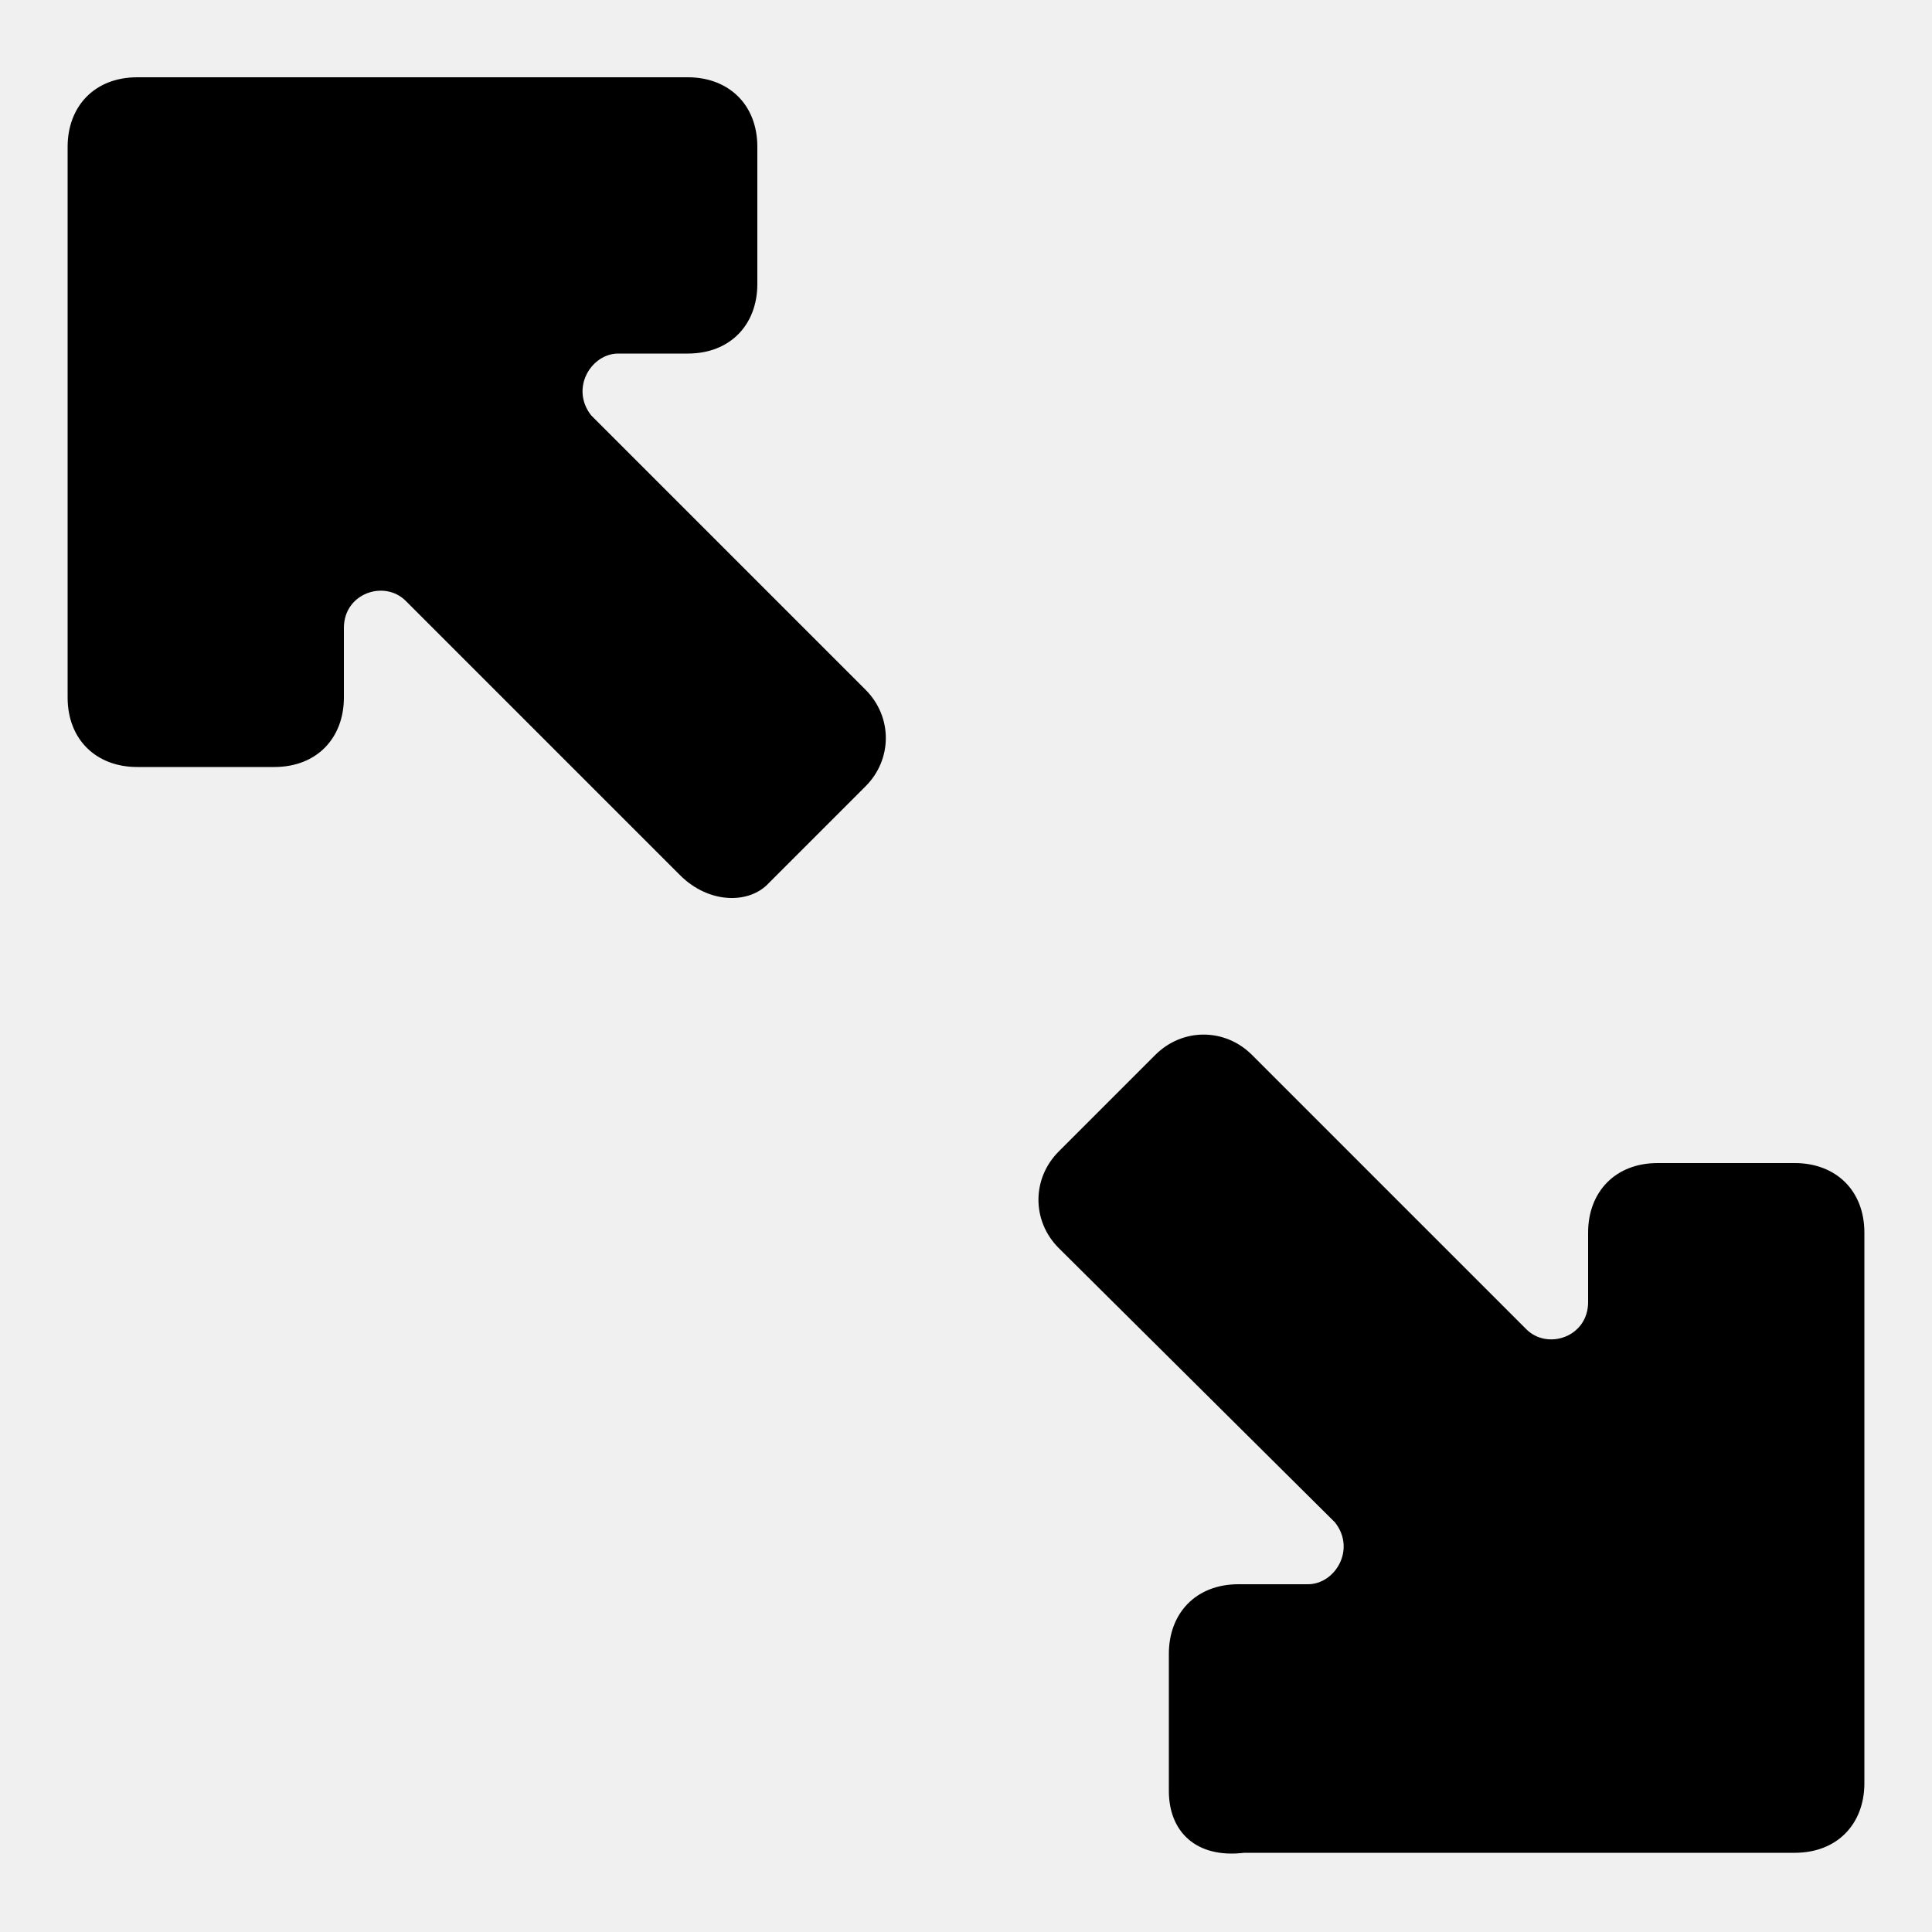
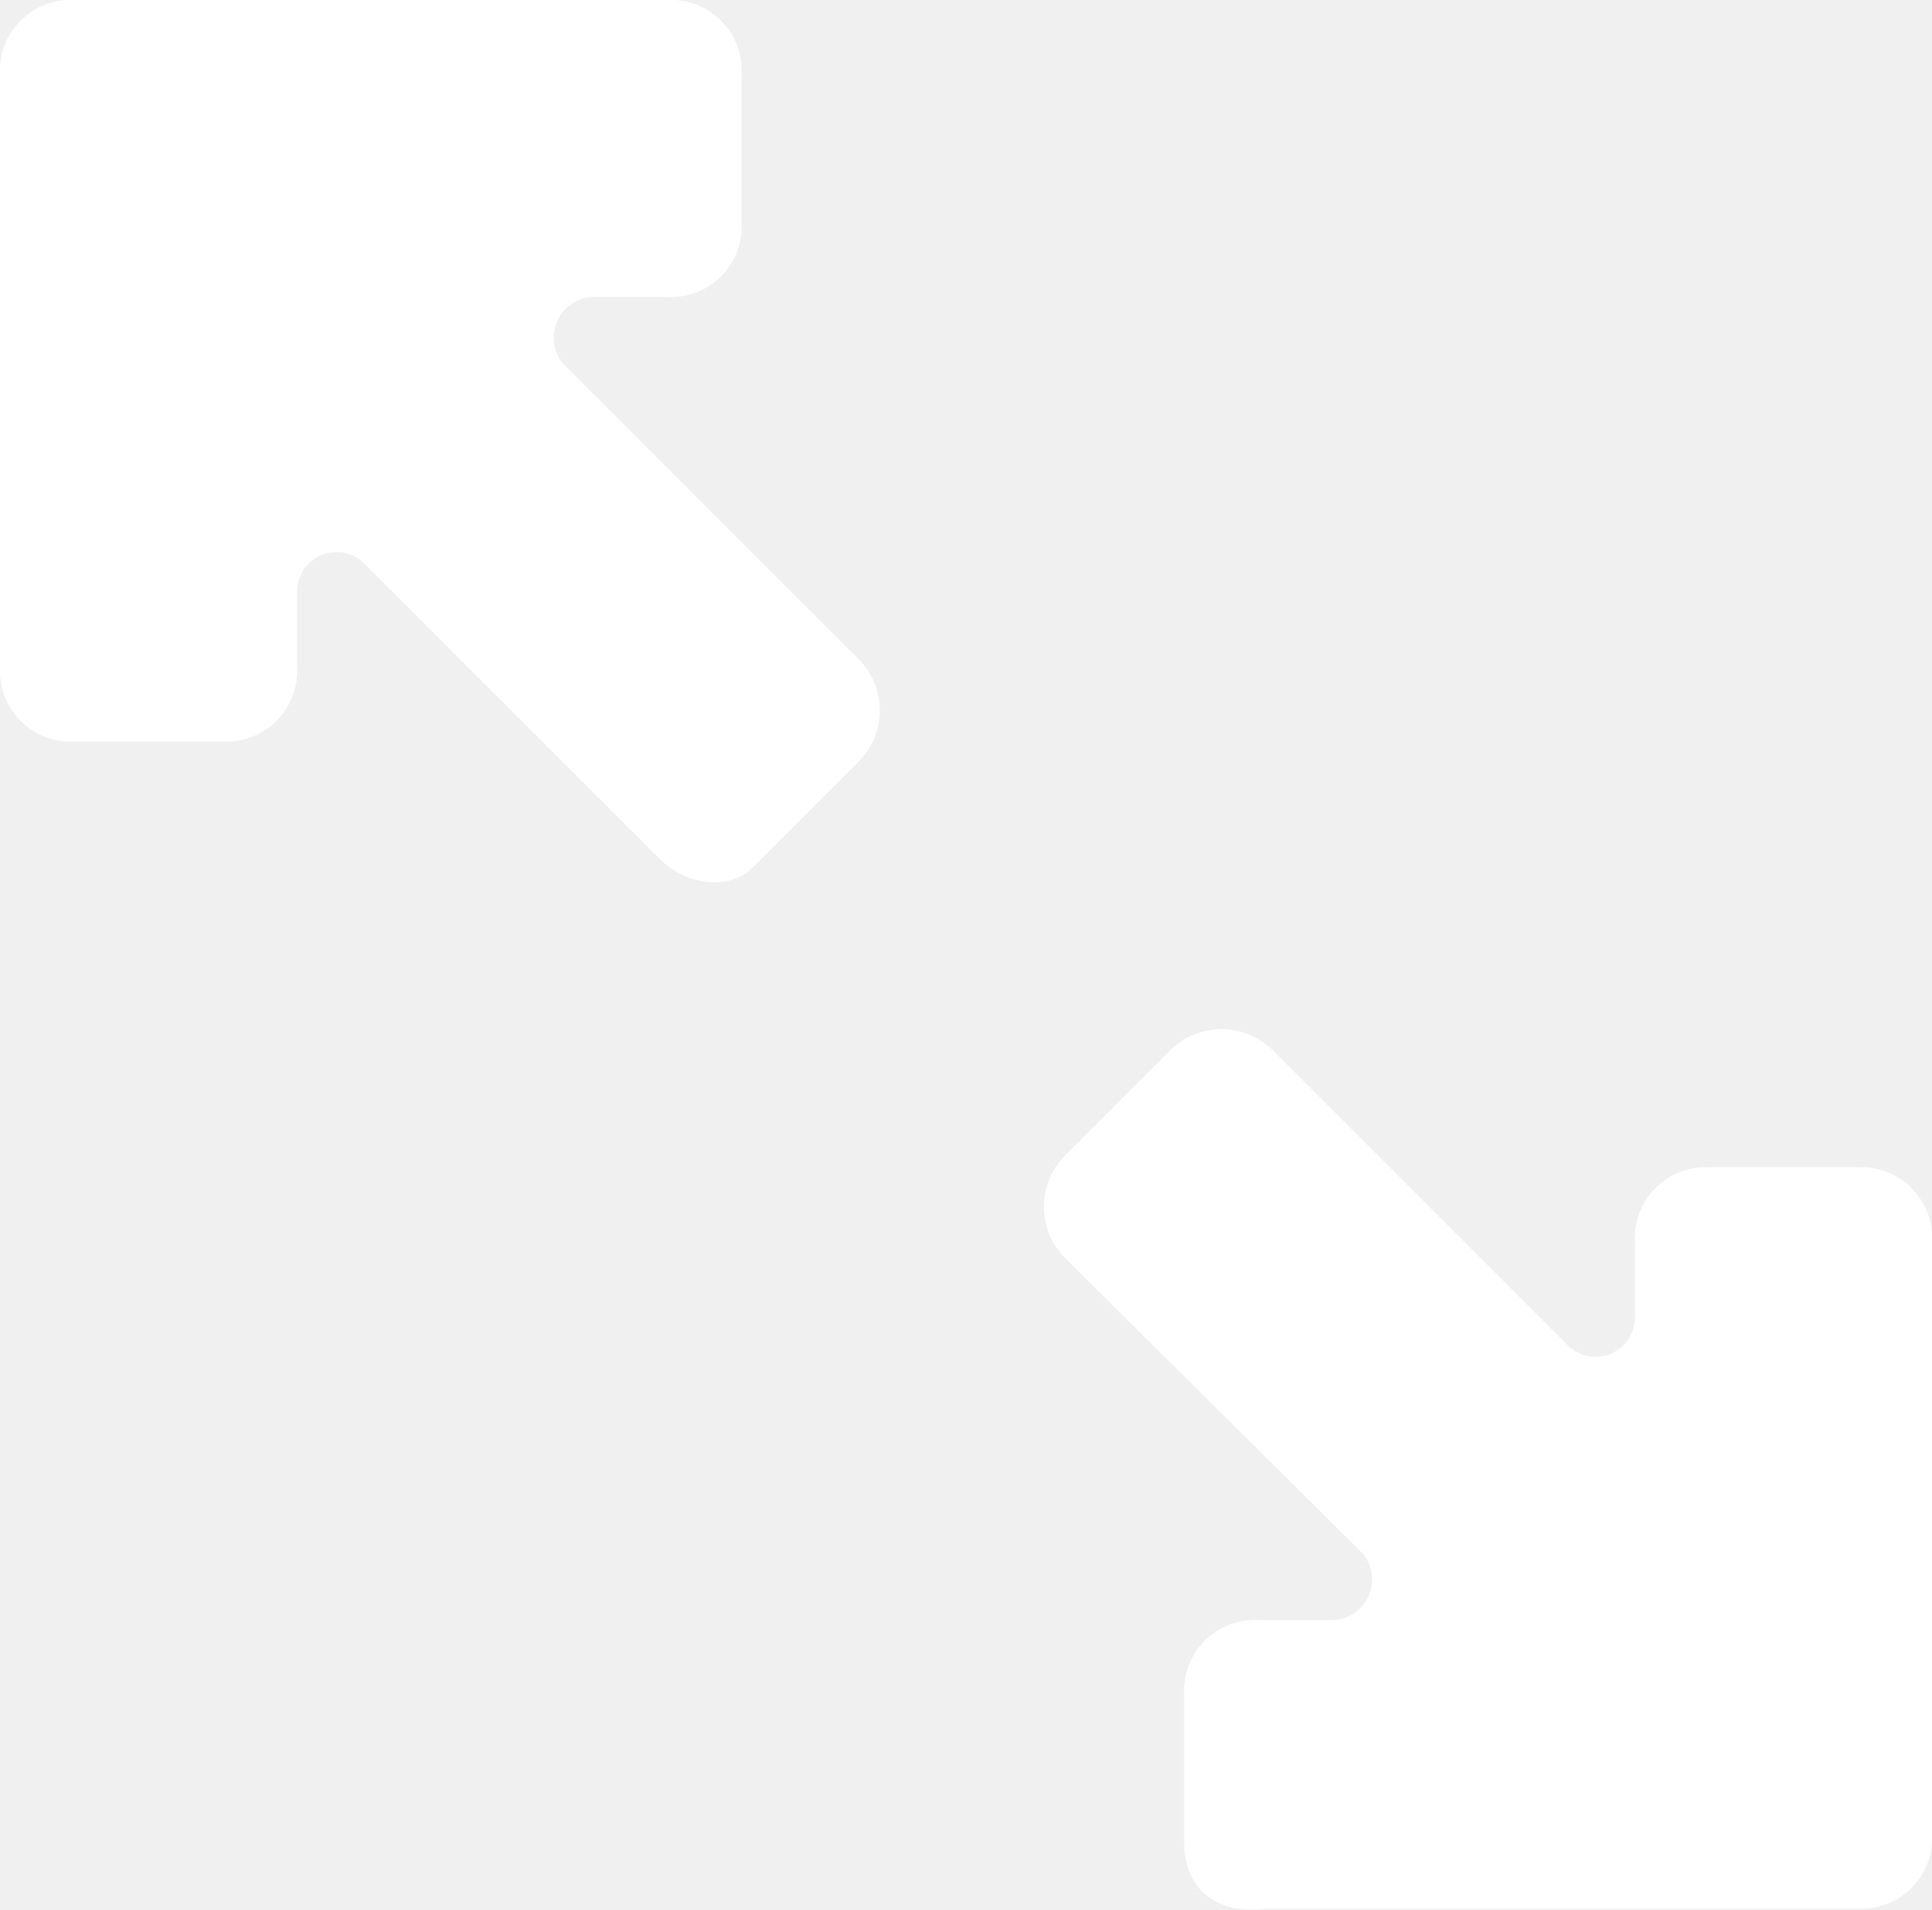
- <svg xmlns="http://www.w3.org/2000/svg" version="1.1" id="Layer_1" x="0px" y="0px" viewBox="0 0 100 100" style="enable-background:new 0 0 100 100;" xml:space="preserve">
-   <g>
-     <path d="M60.5,92.7v-7.1c0-2.1,1.4-3.6,3.6-3.6h3.6c1.4,0,2.5-1.8,1.4-3.2L54.8,64.6c-1.4-1.4-1.4-3.6,0-5l5-5c1.4-1.4,3.6-1.4,5,0   L79,68.8c1.1,1.1,3.2,0.4,3.2-1.4v-3.6c0-2.1,1.4-3.6,3.6-3.6h7.1c2.1,0,3.6,1.4,3.6,3.6v28.5c0,2.1-1.4,3.6-3.6,3.6H64.4   C61.9,96.2,60.5,94.8,60.5,92.7L60.5,92.7z M60.5,92.7" />
-     <path d="M35.2,45.3L21,31.1c-1.1-1.1-3.2-0.4-3.2,1.4v3.6c0,2.1-1.4,3.6-3.6,3.6H7.1c-2.1,0-3.6-1.4-3.6-3.6V7.6   c0-2.1,1.4-3.6,3.6-3.6h28.5c2.1,0,3.6,1.4,3.6,3.6v7.1c0,2.1-1.4,3.6-3.6,3.6H32c-1.4,0-2.5,1.8-1.4,3.2l14.2,14.2   c1.4,1.4,1.4,3.6,0,5l-5,5C38.8,46.8,36.7,46.8,35.2,45.3L35.2,45.3z M35.2,45.3" />
+ <svg xmlns="http://www.w3.org/2000/svg" width="93" height="91.94" viewBox="0 0 93 91.94">
+   <g id="expand" transform="translate(-3.5 -4)">
+     <path id="Path_2" data-name="Path 2" d="M60.5,92.7V85.6A3.411,3.411,0,0,1,64.1,82h3.6a1.958,1.958,0,0,0,1.4-3.2L54.8,64.6a3.5,3.5,0,0,1,0-5l5-5a3.5,3.5,0,0,1,5,0L79,68.8a1.893,1.893,0,0,0,3.2-1.4V63.8a3.411,3.411,0,0,1,3.6-3.6h7.1a3.411,3.411,0,0,1,3.6,3.6V92.3a3.411,3.411,0,0,1-3.6,3.6H64.4c-2.5.3-3.9-1.1-3.9-3.2Zm0,0" fill="#fff" />
+     <path id="Path_3" data-name="Path 3" d="M35.2,45.3,21,31.1a1.893,1.893,0,0,0-3.2,1.4v3.6a3.411,3.411,0,0,1-3.6,3.6H7.1a3.411,3.411,0,0,1-3.6-3.6V7.6A3.411,3.411,0,0,1,7.1,4H35.6a3.411,3.411,0,0,1,3.6,3.6v7.1a3.411,3.411,0,0,1-3.6,3.6H32a1.958,1.958,0,0,0-1.4,3.2L44.8,35.7a3.5,3.5,0,0,1,0,5l-5,5c-1,1.1-3.1,1.1-4.6-.4Zm0,0" fill="#fff" />
  </g>
</svg>
